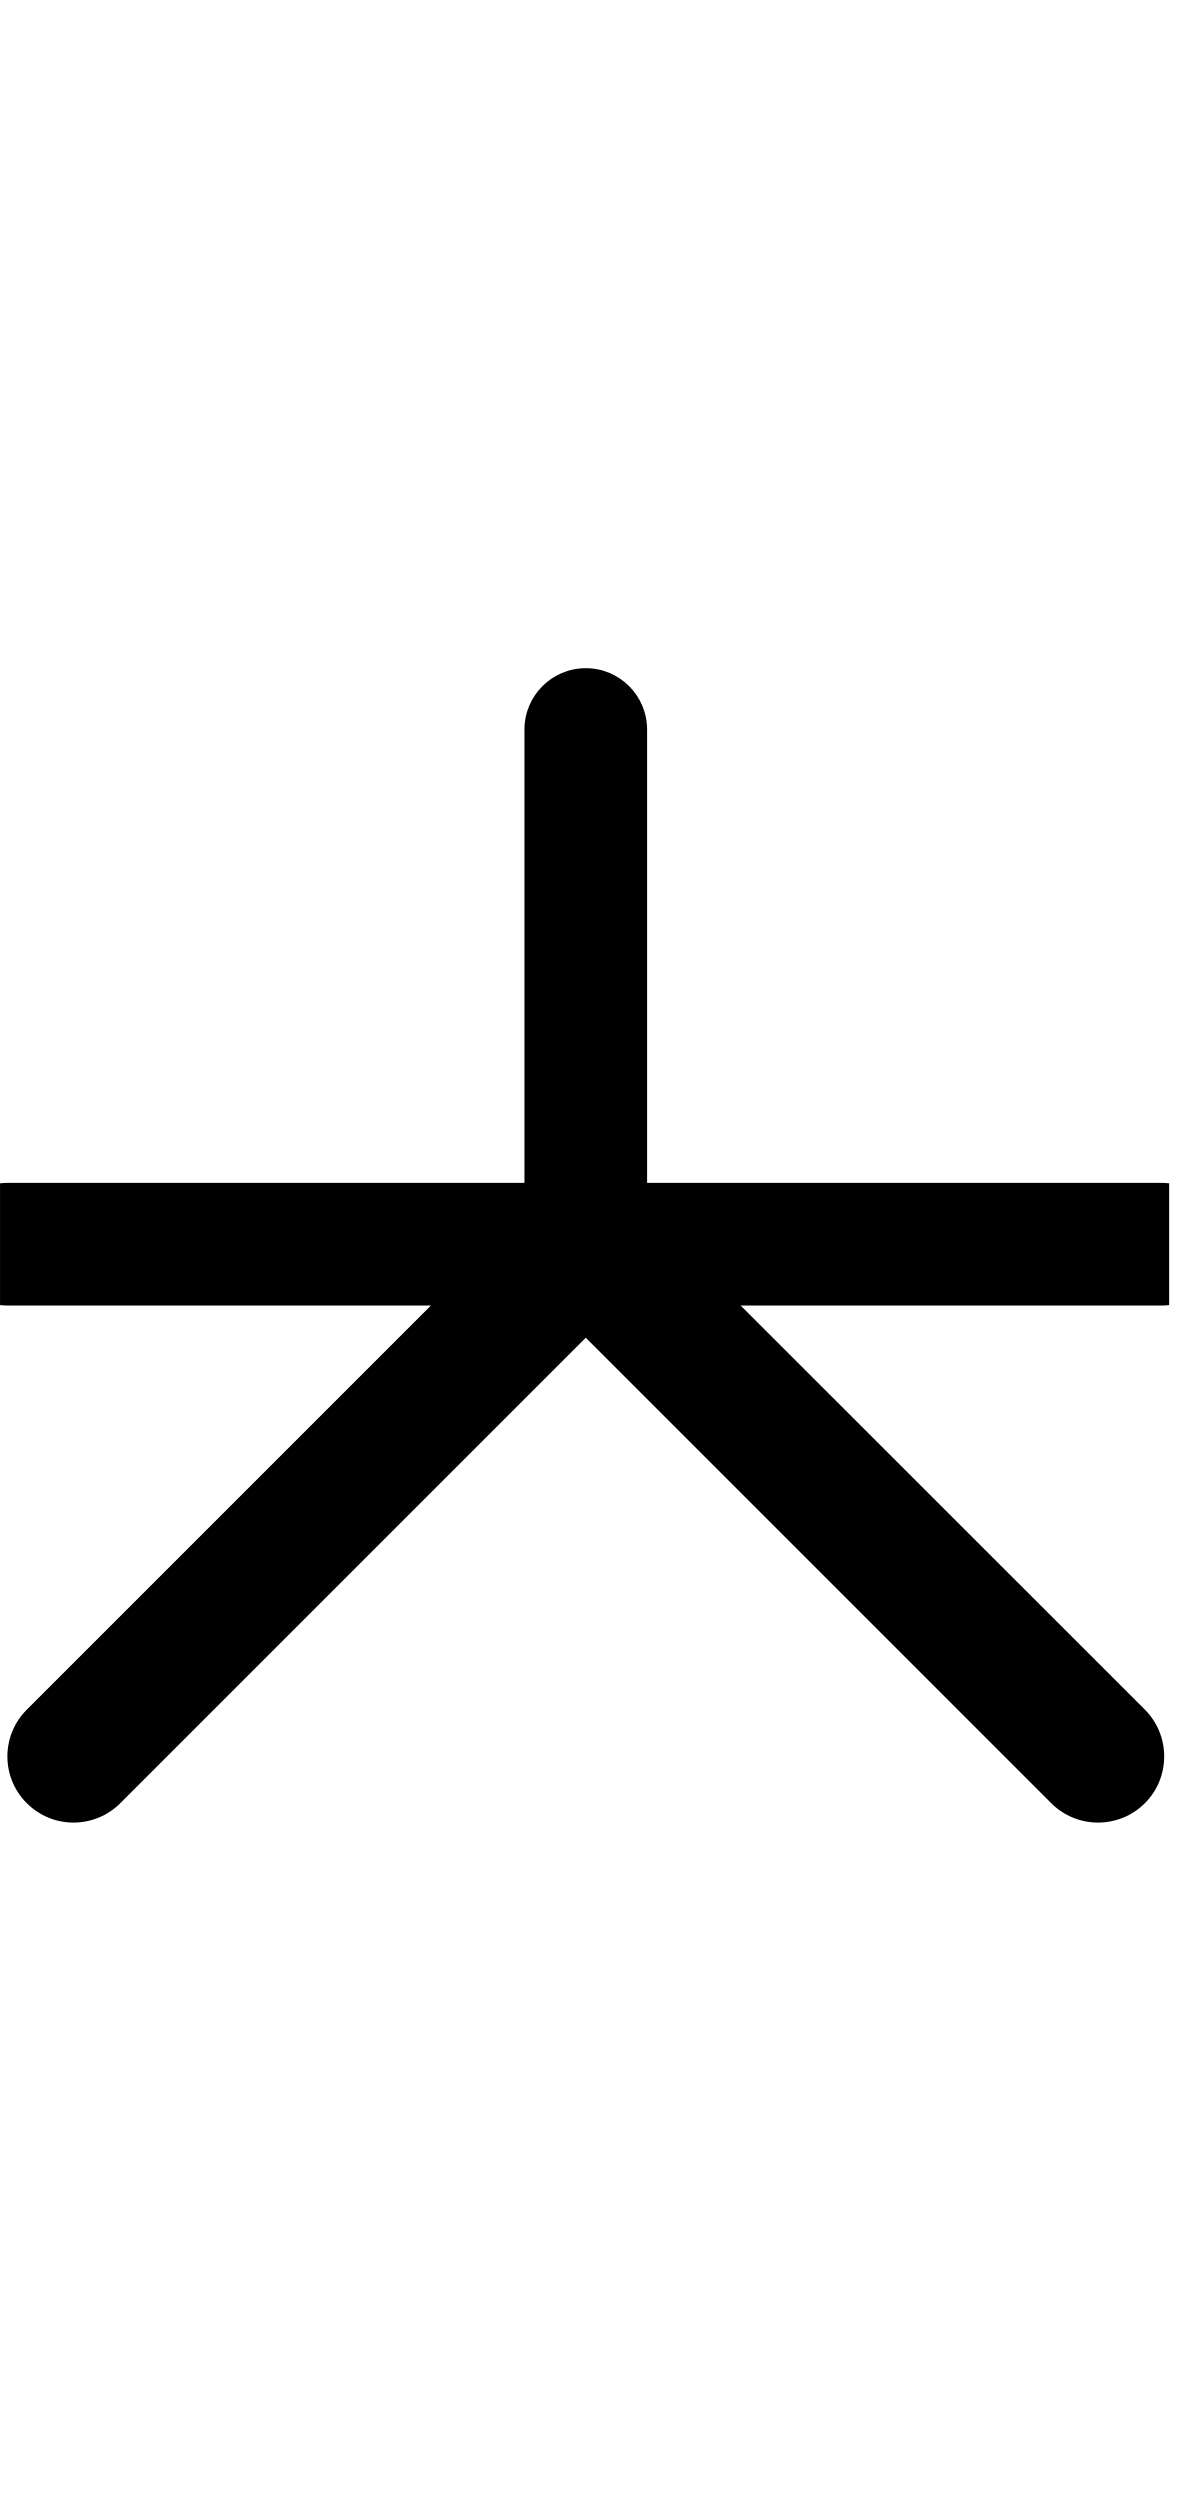
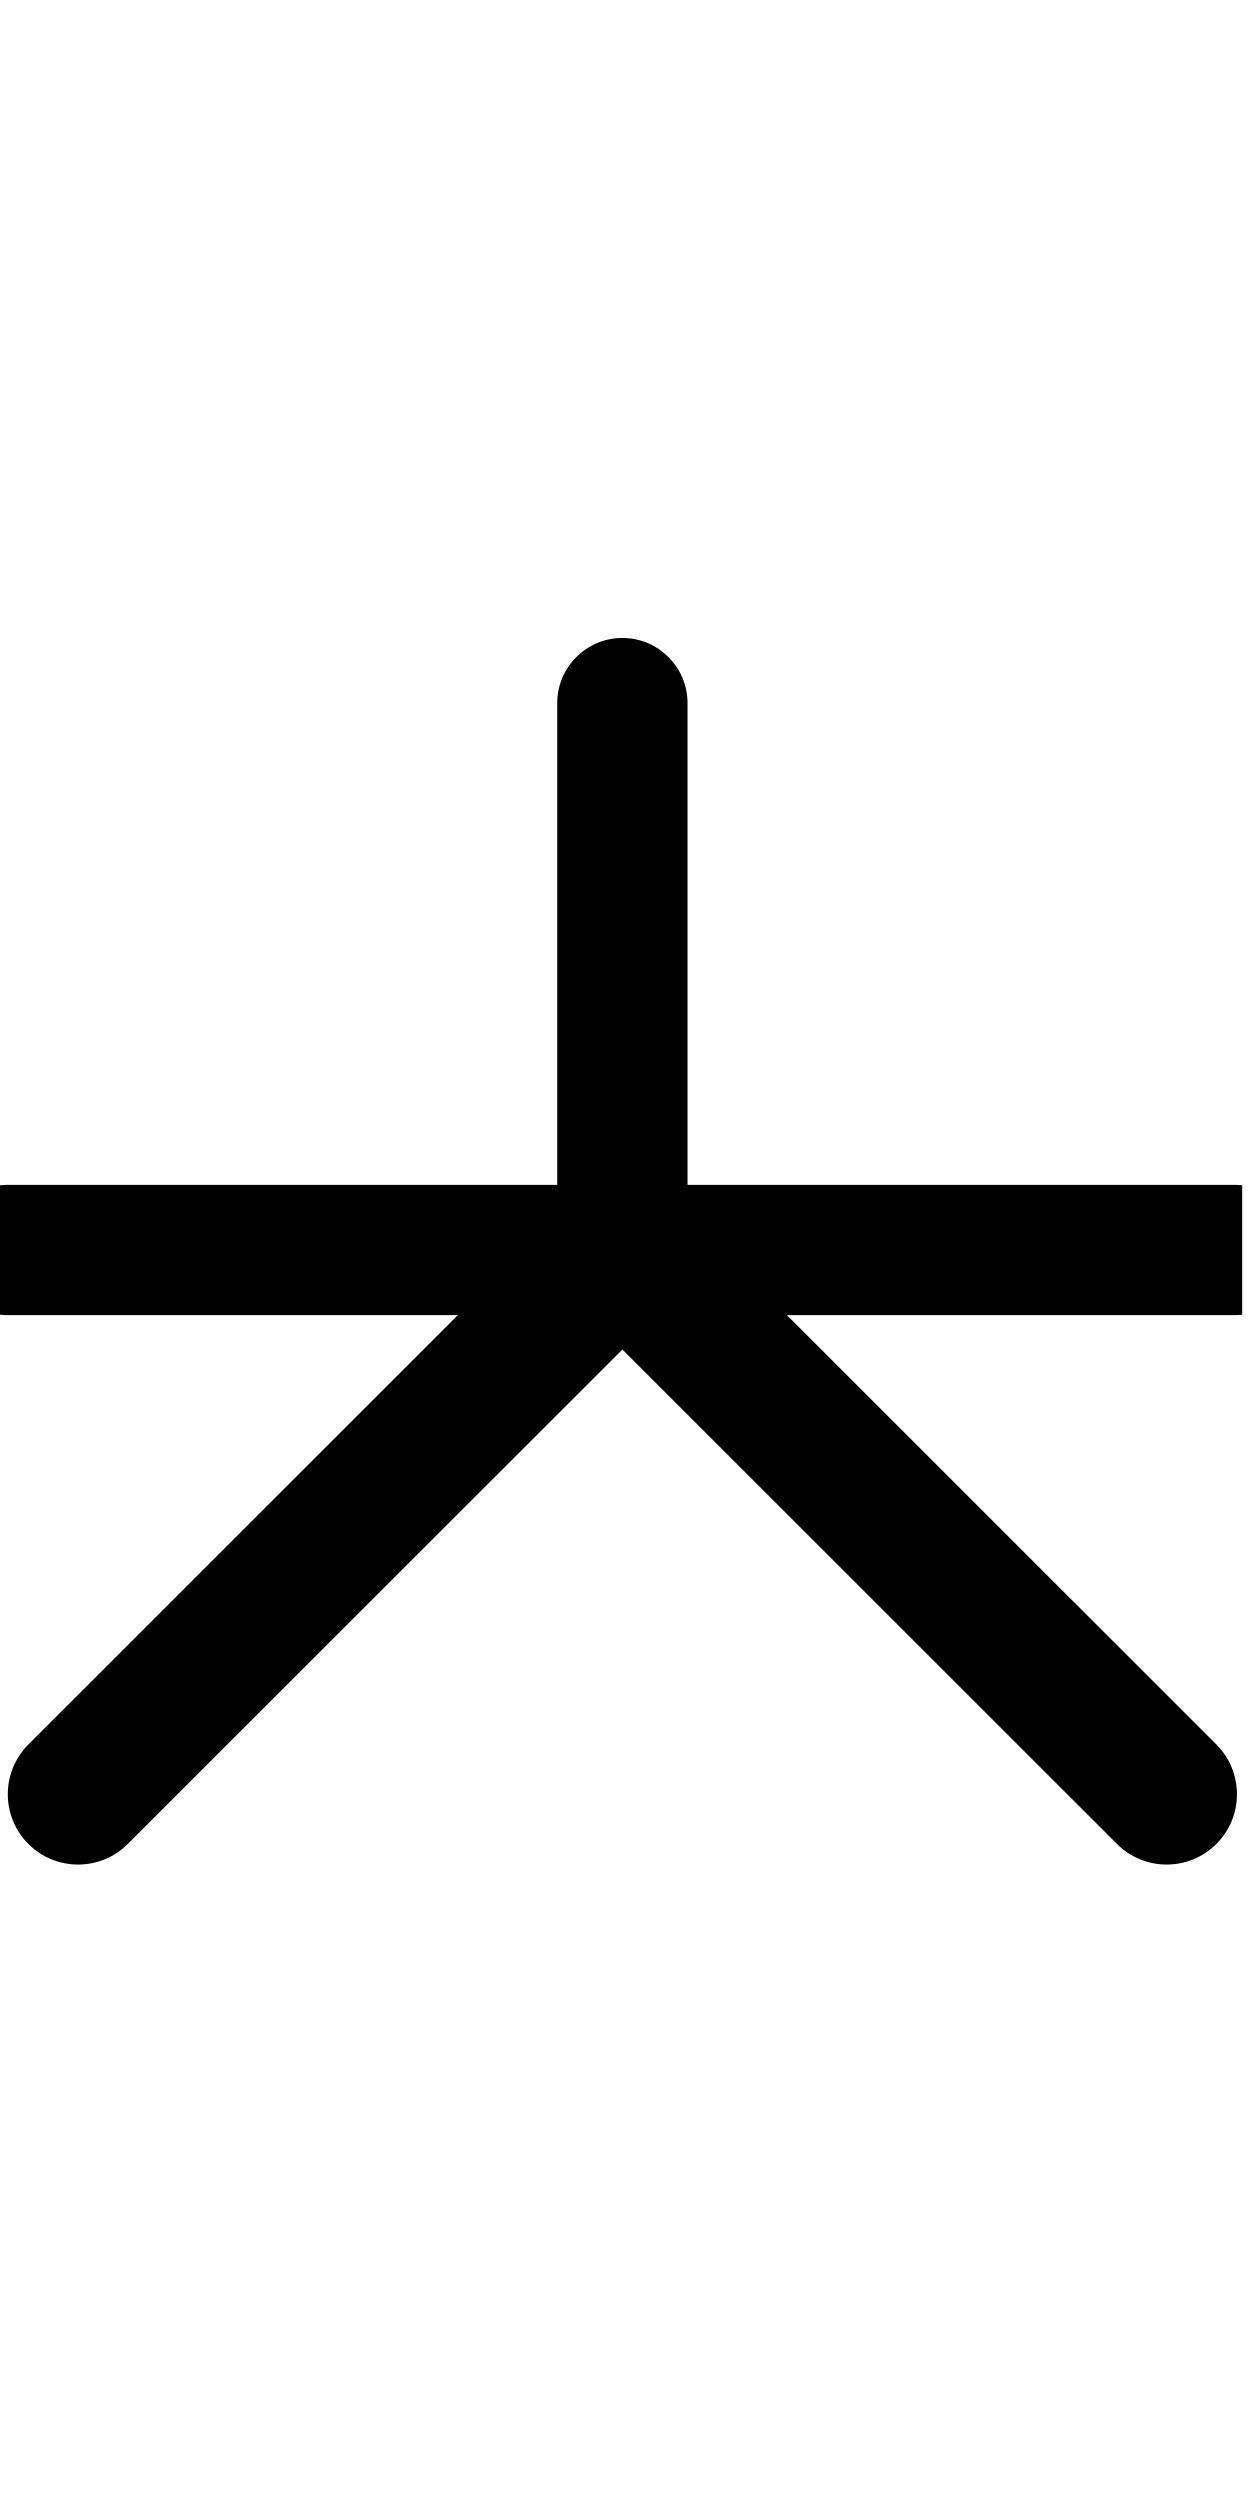
- <svg xmlns="http://www.w3.org/2000/svg" width="100%" height="100%" viewBox="0 0 8 17" version="1.1" xml:space="preserve" style="fill-rule:evenodd;clip-rule:evenodd;stroke-linejoin:round;stroke-miterlimit:2;">
-   <g transform="matrix(1,0,0,1,0,-96)">
-     <g id="_4" transform="matrix(0.496875,0,0,1,4.44089e-16,96.4606)">
+ <svg xmlns="http://www.w3.org/2000/svg" width="100%" height="100%" viewBox="0 0 8 16" version="1.1" xml:space="preserve" style="fill-rule:evenodd;clip-rule:evenodd;stroke-linejoin:round;stroke-miterlimit:2;">
+   <g transform="matrix(1,0,0,1,-45,0)">
+     <g id="_4" transform="matrix(0.496875,0,0,1,45,1.33227e-15)">
      <rect x="0" y="0" width="16" height="16" style="fill:none;" />
-       <g id="_41" transform="matrix(2.01258,0,0,1,-106.155,-1.77636e-15)">
-         <path d="M52.746,7.586C52.762,7.584 52.779,7.583 52.796,7.583L56.312,7.583L56.312,4.5C56.312,4.27 56.499,4.083 56.729,4.083C56.959,4.083 57.146,4.27 57.146,4.5L57.146,7.583L60.646,7.583C60.663,7.583 60.679,7.584 60.696,7.586L60.696,8.414C60.679,8.416 60.663,8.417 60.646,8.417L57.782,8.417L60.531,11.165C60.706,11.341 60.706,11.626 60.531,11.801C60.355,11.977 60.07,11.977 59.894,11.801L56.729,8.636L53.564,11.801C53.388,11.977 53.103,11.977 52.928,11.801C52.752,11.626 52.752,11.341 52.928,11.165L55.676,8.417L52.796,8.417C52.779,8.417 52.762,8.416 52.746,8.414L52.746,7.586Z" />
+       <clipPath id="_clip1">
+         <rect x="0" y="0" width="16" height="16" />
+       </clipPath>
+       <g clip-path="url(#_clip1)">
+         <g id="_10" transform="matrix(2.01258,0,0,1,-8.05085,0)">
+           <g transform="matrix(0.957052,0.00141525,-0.00861127,-0.957089,-31.902,15.7227)">
+             <path d="M42.118,8.429L45.691,4.83C45.873,4.646 45.87,4.348 45.685,4.165C45.5,3.981 45.202,3.98 45.02,4.164L41.447,7.763C41.266,7.946 41.268,8.244 41.453,8.428C41.639,8.612 41.937,8.612 42.118,8.429Z" />
+           </g>
+           <g transform="matrix(-0.957052,0.00141525,0.00861127,-0.957089,47.869,15.7227)">
+             <path d="M42.118,8.429L45.691,4.83C45.873,4.646 45.87,4.348 45.685,4.165C45.5,3.981 45.202,3.98 45.02,4.164L41.447,7.763C41.266,7.946 41.268,8.244 41.453,8.428C41.639,8.612 41.937,8.612 42.118,8.429Z" />
+           </g>
+         </g>
+         <g id="base" transform="matrix(2.01258,0,0,1,-8.05085,0)">
+           <g id="consonant" transform="matrix(6.12323e-17,-1,-1,-6.12323e-17,16,16)">
+             <path d="M7.583,4.1L7.583,8C7.583,8.23 7.77,8.417 8,8.417C8.23,8.417 8.417,8.23 8.417,8L8.417,4.1C8.417,3.87 8.23,3.683 8,3.683C7.77,3.683 7.583,3.87 7.583,4.1Z" />
+           </g>
+           <g id="consonant1" transform="matrix(6.12323e-17,-1,-1,-6.12323e-17,12.467,16)">
+             <path d="M7.583,4.5L7.583,8.417C7.583,8.647 7.77,8.833 8,8.833C8.23,8.833 8.417,8.647 8.417,8.417L8.417,4.5C8.417,4.27 8.23,4.083 8,4.083C7.77,4.083 7.583,4.27 7.583,4.5Z" />
+           </g>
+         </g>
+         <g id="_0" transform="matrix(2.01258,0,0,1,-8.08404,0)">
+           <path d="M7.583,4.5L7.583,8C7.583,8.23 7.77,8.417 8,8.417C8.23,8.417 8.417,8.23 8.417,8L8.417,4.5C8.417,4.27 8.23,4.083 8,4.083C7.77,4.083 7.583,4.27 7.583,4.5Z" />
+         </g>
      </g>
    </g>
  </g>
</svg>
